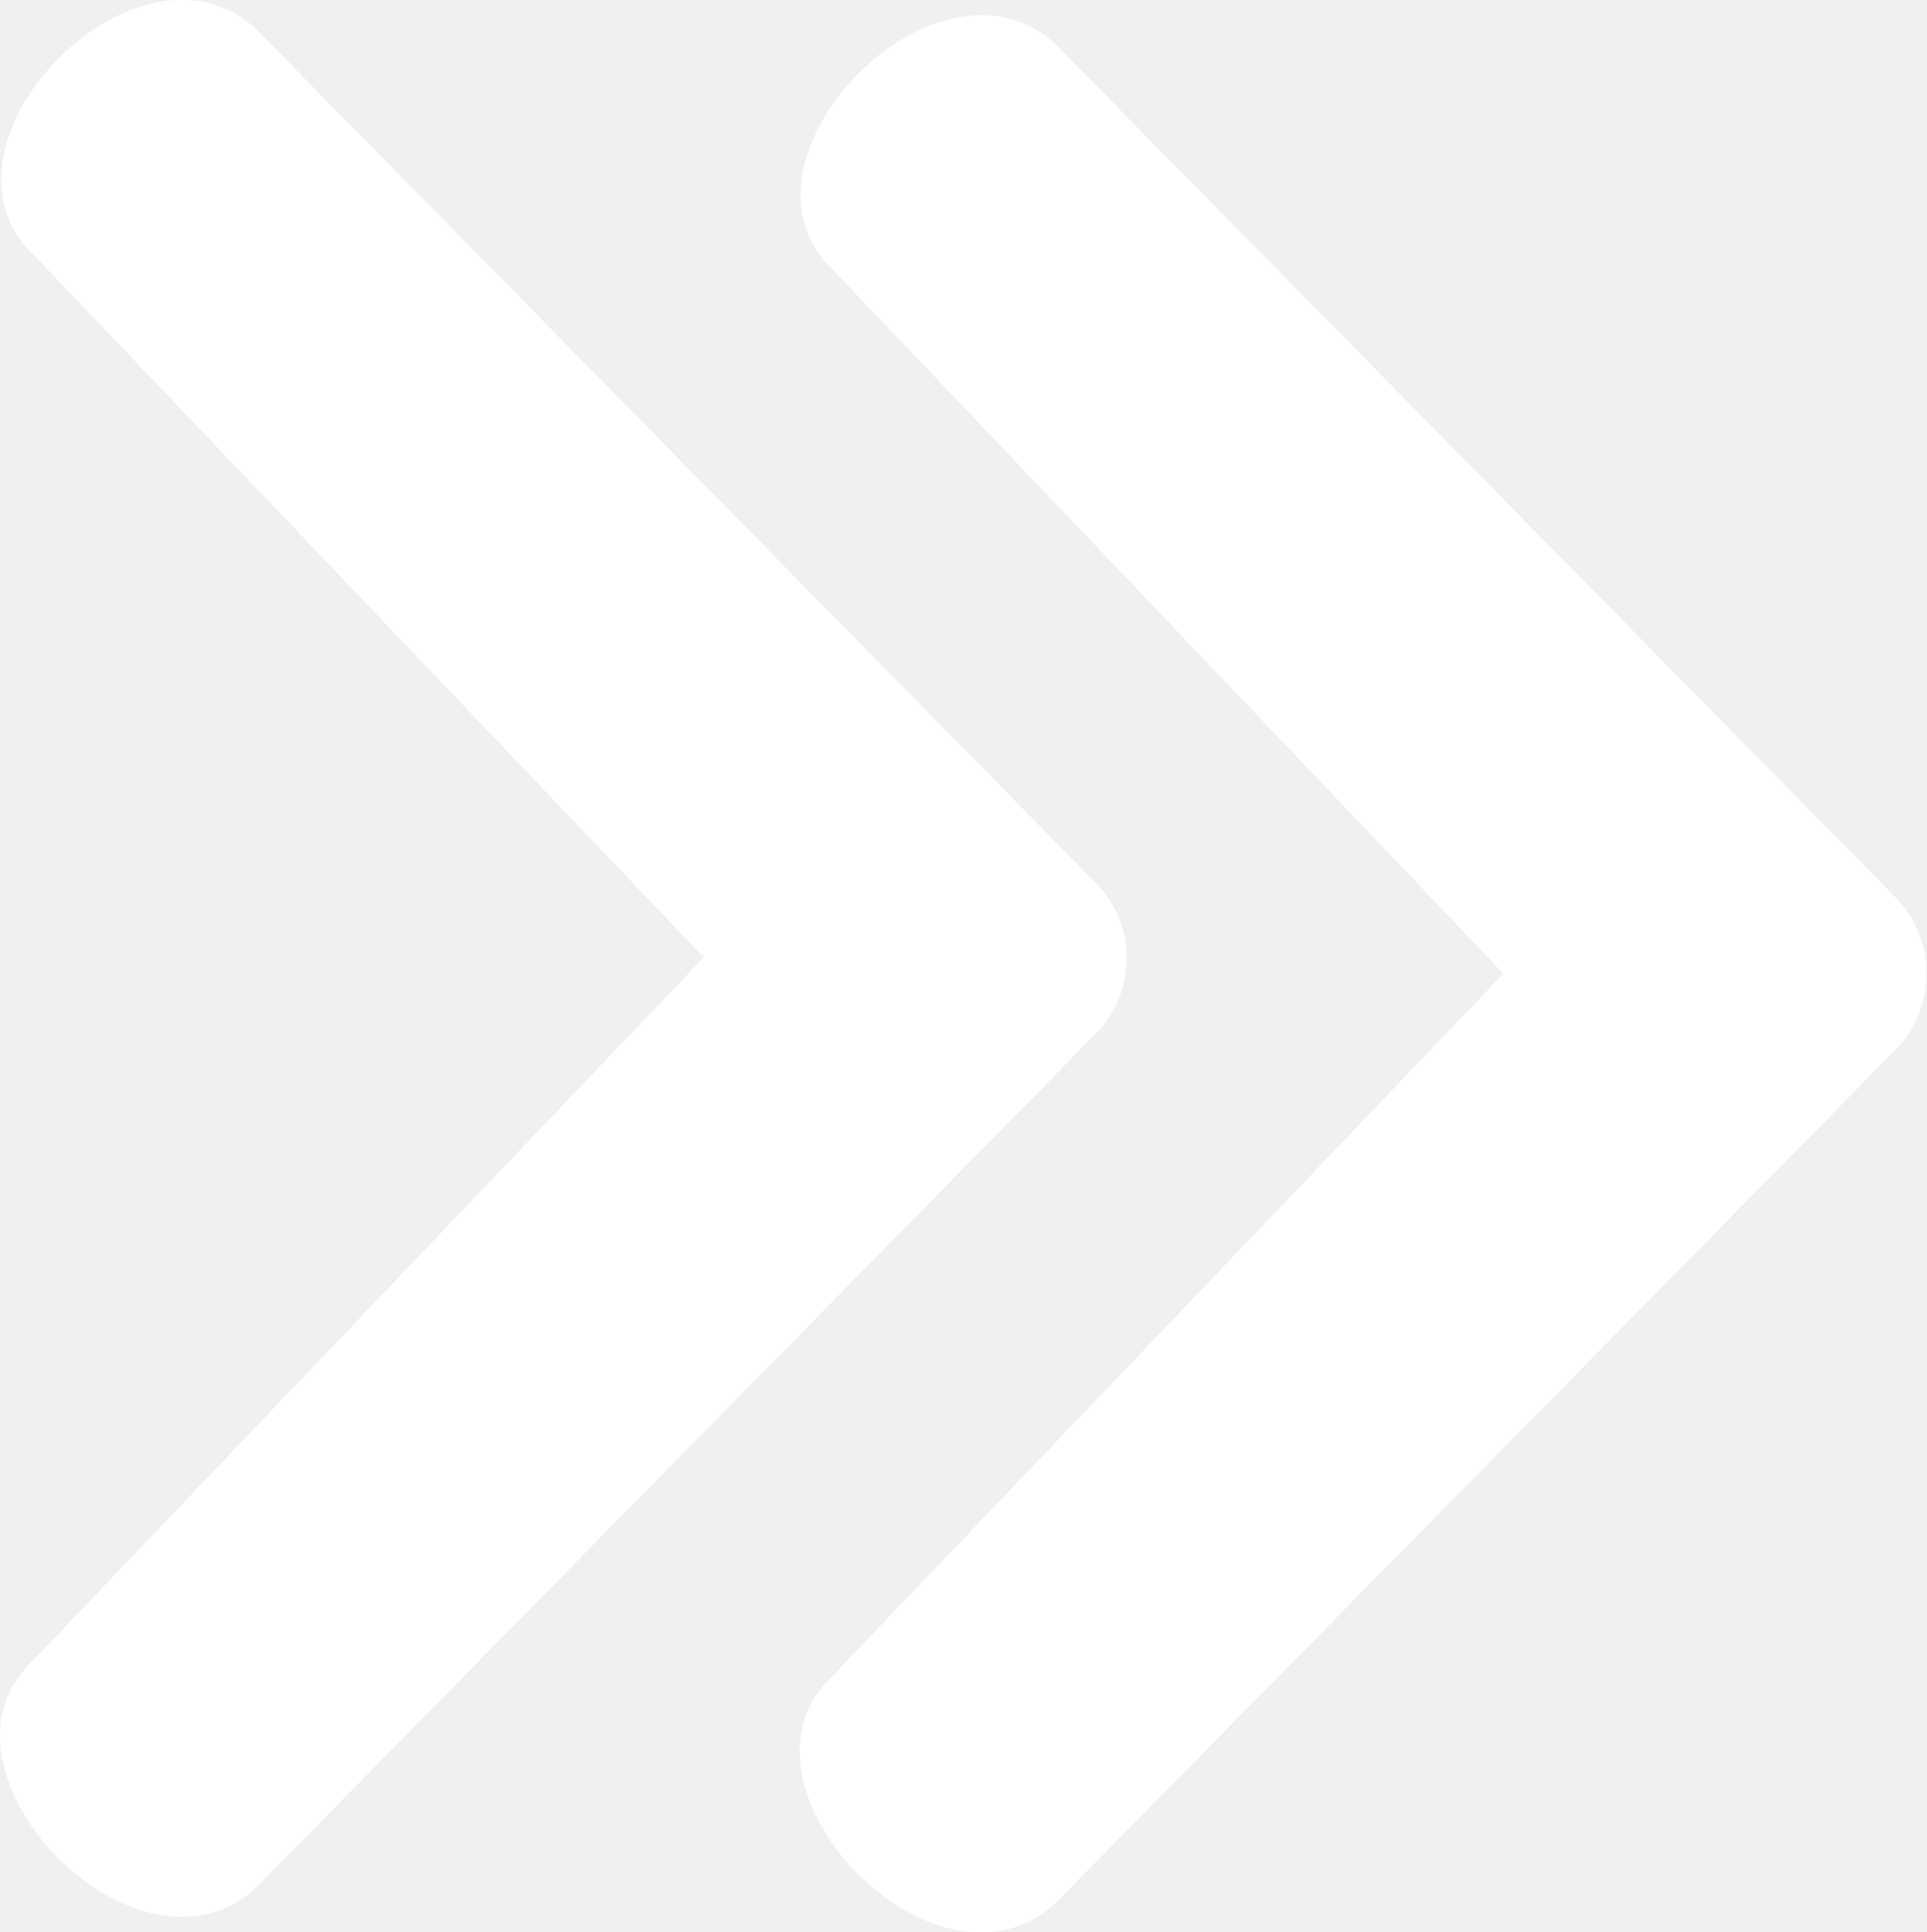
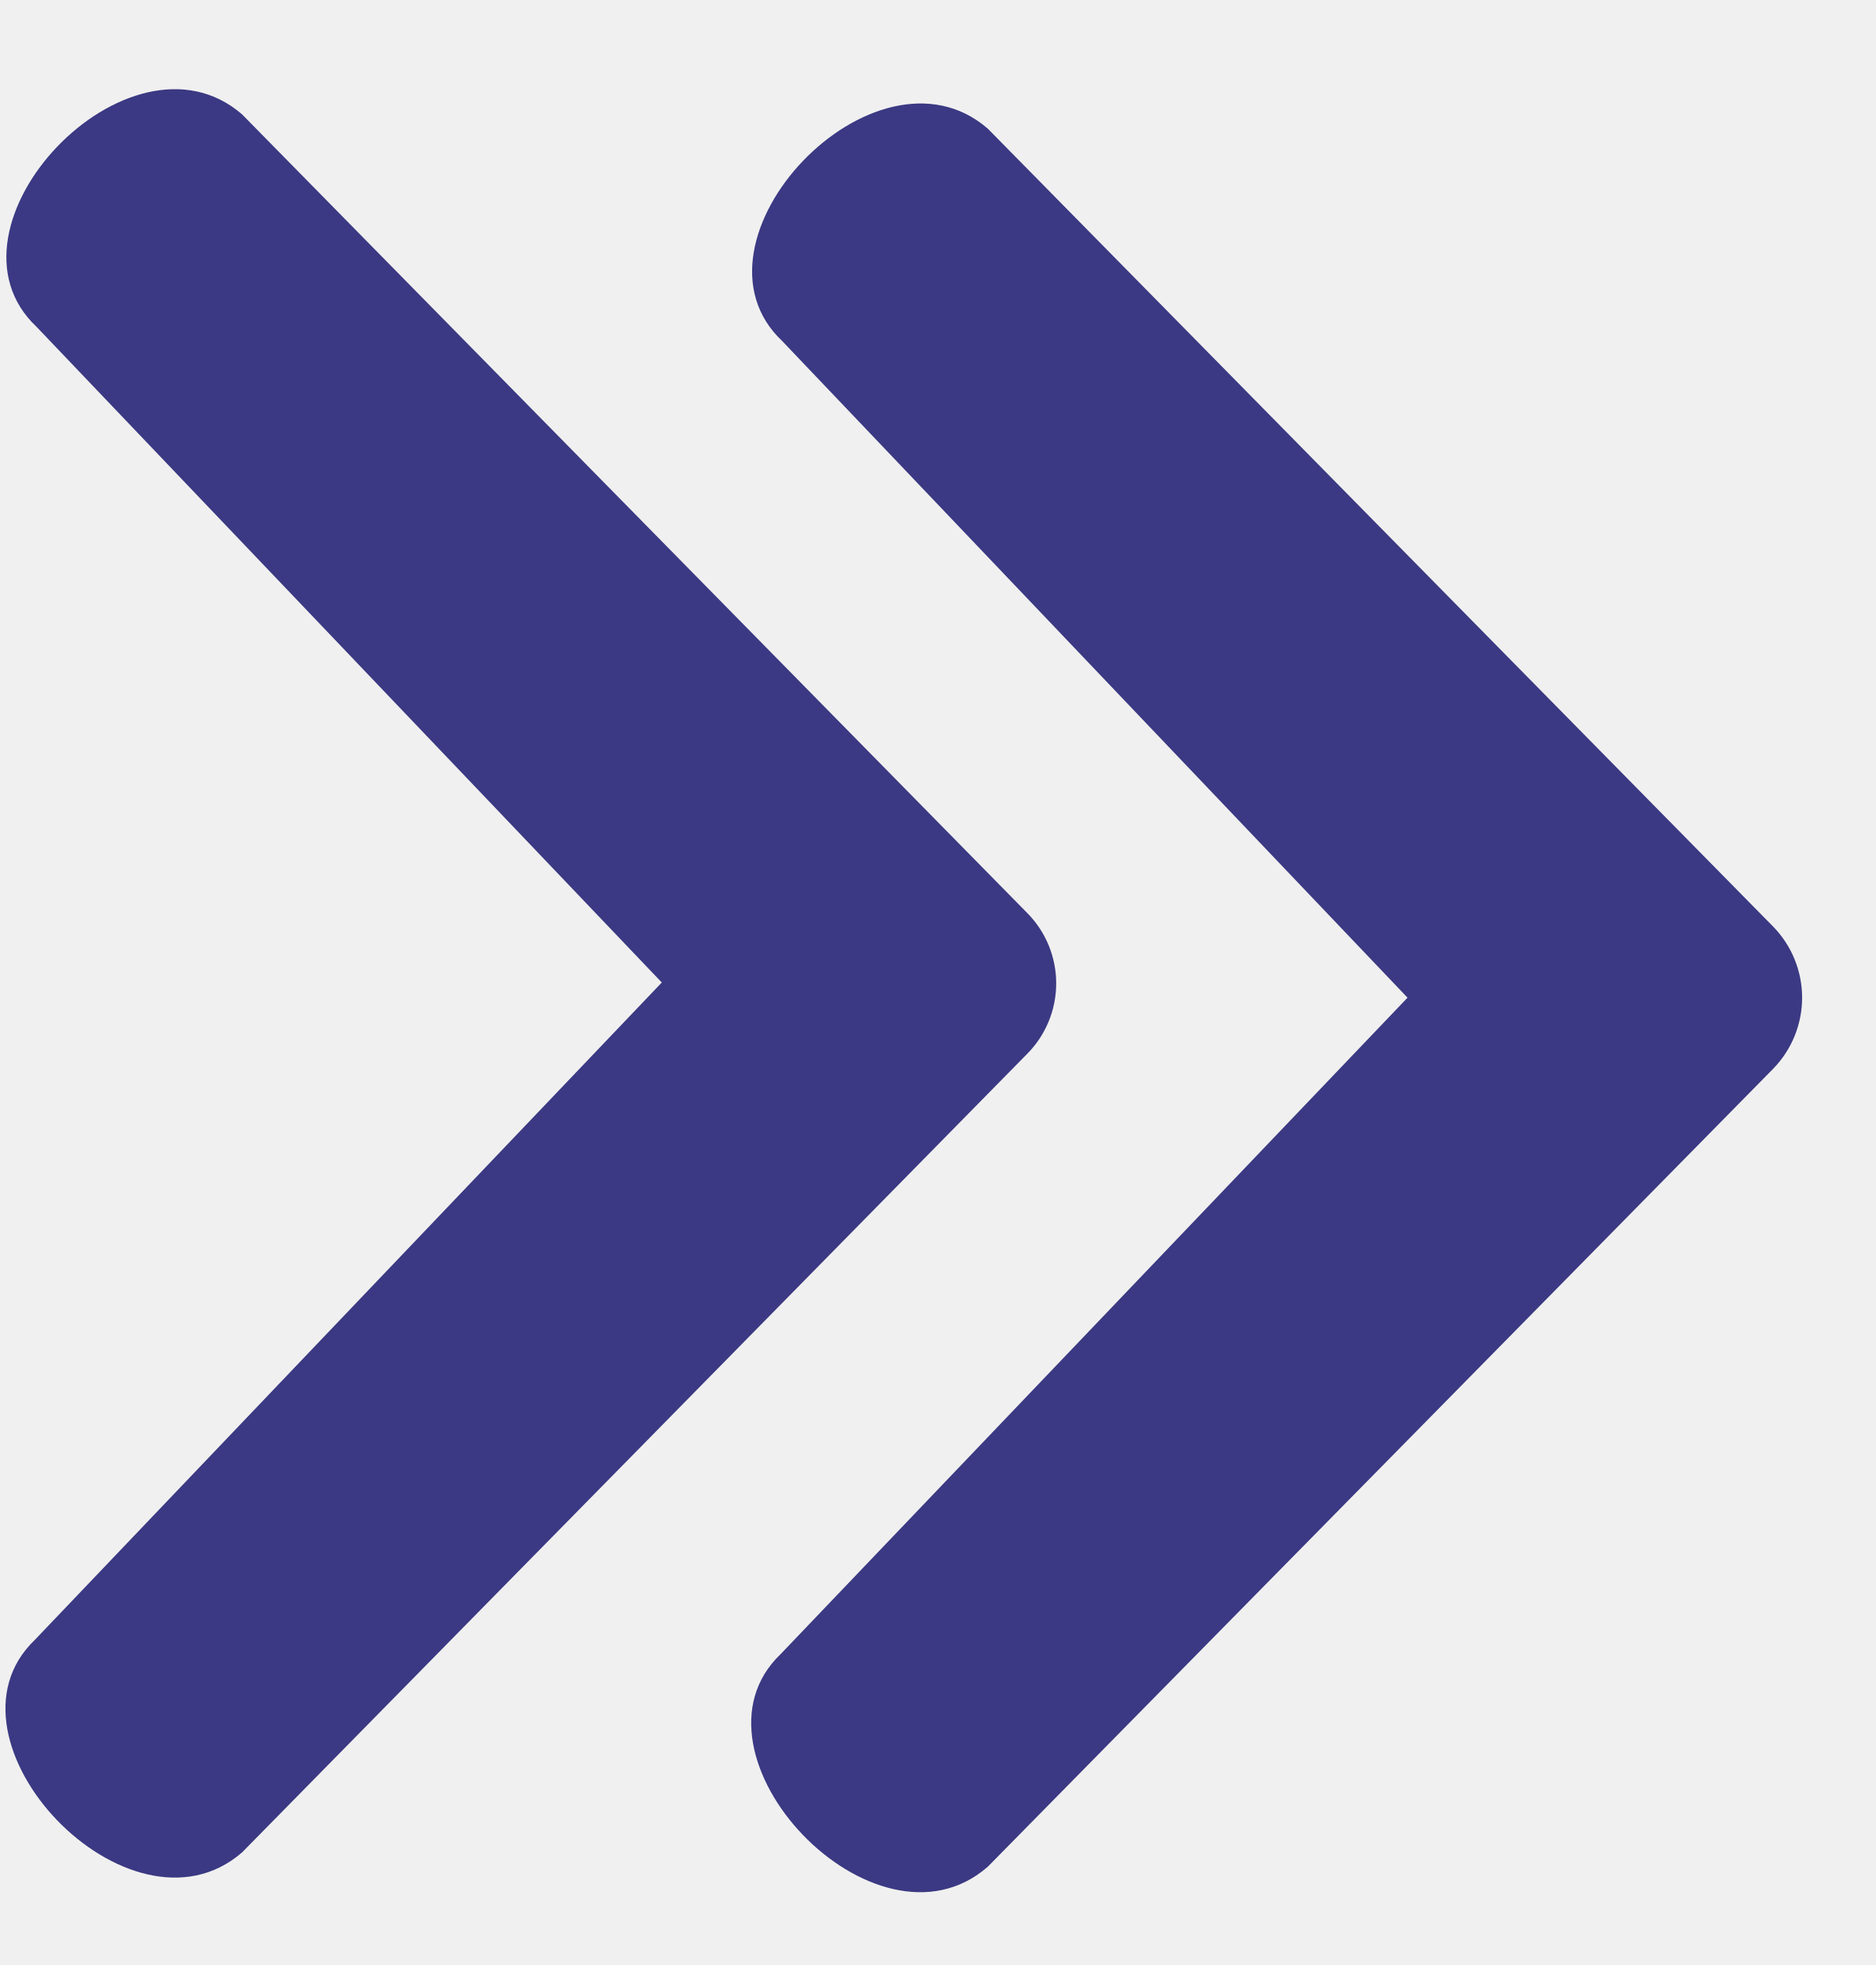
- <svg xmlns="http://www.w3.org/2000/svg" viewBox="0 0 20.12 20.18">
-   <defs>
-     <style>.a{fill:#fff;}</style>
-   </defs>
-   <path class="a" d="M7.35,10h0l-7-7.34C-.84,1.54,1.39-.81,2.65.28l8.79,8.94a1.12,1.12,0,0,1,0,1.58L2.65,19.74C1.39,20.83-.84,18.48.33,17.36Z" transform="translate(0)" />
-   <path class="a" d="M15.7,10.17h0l-7-7.35C7.51,1.7,9.74-.65,11,.44l8.8,8.94a1.14,1.14,0,0,1,0,1.58L11,19.9C9.74,21,7.51,18.64,8.68,17.52Z" transform="translate(0)" />
+ <svg xmlns="http://www.w3.org/2000/svg" width="84" height="88" viewBox="0 0 84 88" fill="none">
+   <path d="M29.64 44L1.64 14.64C-3.12 10.16 5.8 0.76 10.84 5.12L46 40.88C46.836 41.719 47.305 42.856 47.305 44.04C47.305 45.224 46.836 46.361 46 47.2L10.84 82.96C5.8 87.32 -3.12 77.92 1.56 73.44L29.64 44Z" fill="#3B3983" />
+   <path d="M63.04 44.68L35.04 15.28C30.28 10.8 39.2 1.4 44.24 5.76L79.44 41.52C80.257 42.369 80.713 43.502 80.713 44.68C80.713 45.858 80.257 46.99 79.44 47.84L44.24 83.6C39.2 88 30.28 78.56 34.96 74.08L63.04 44.68Z" fill="#3B3983" />
</svg>
